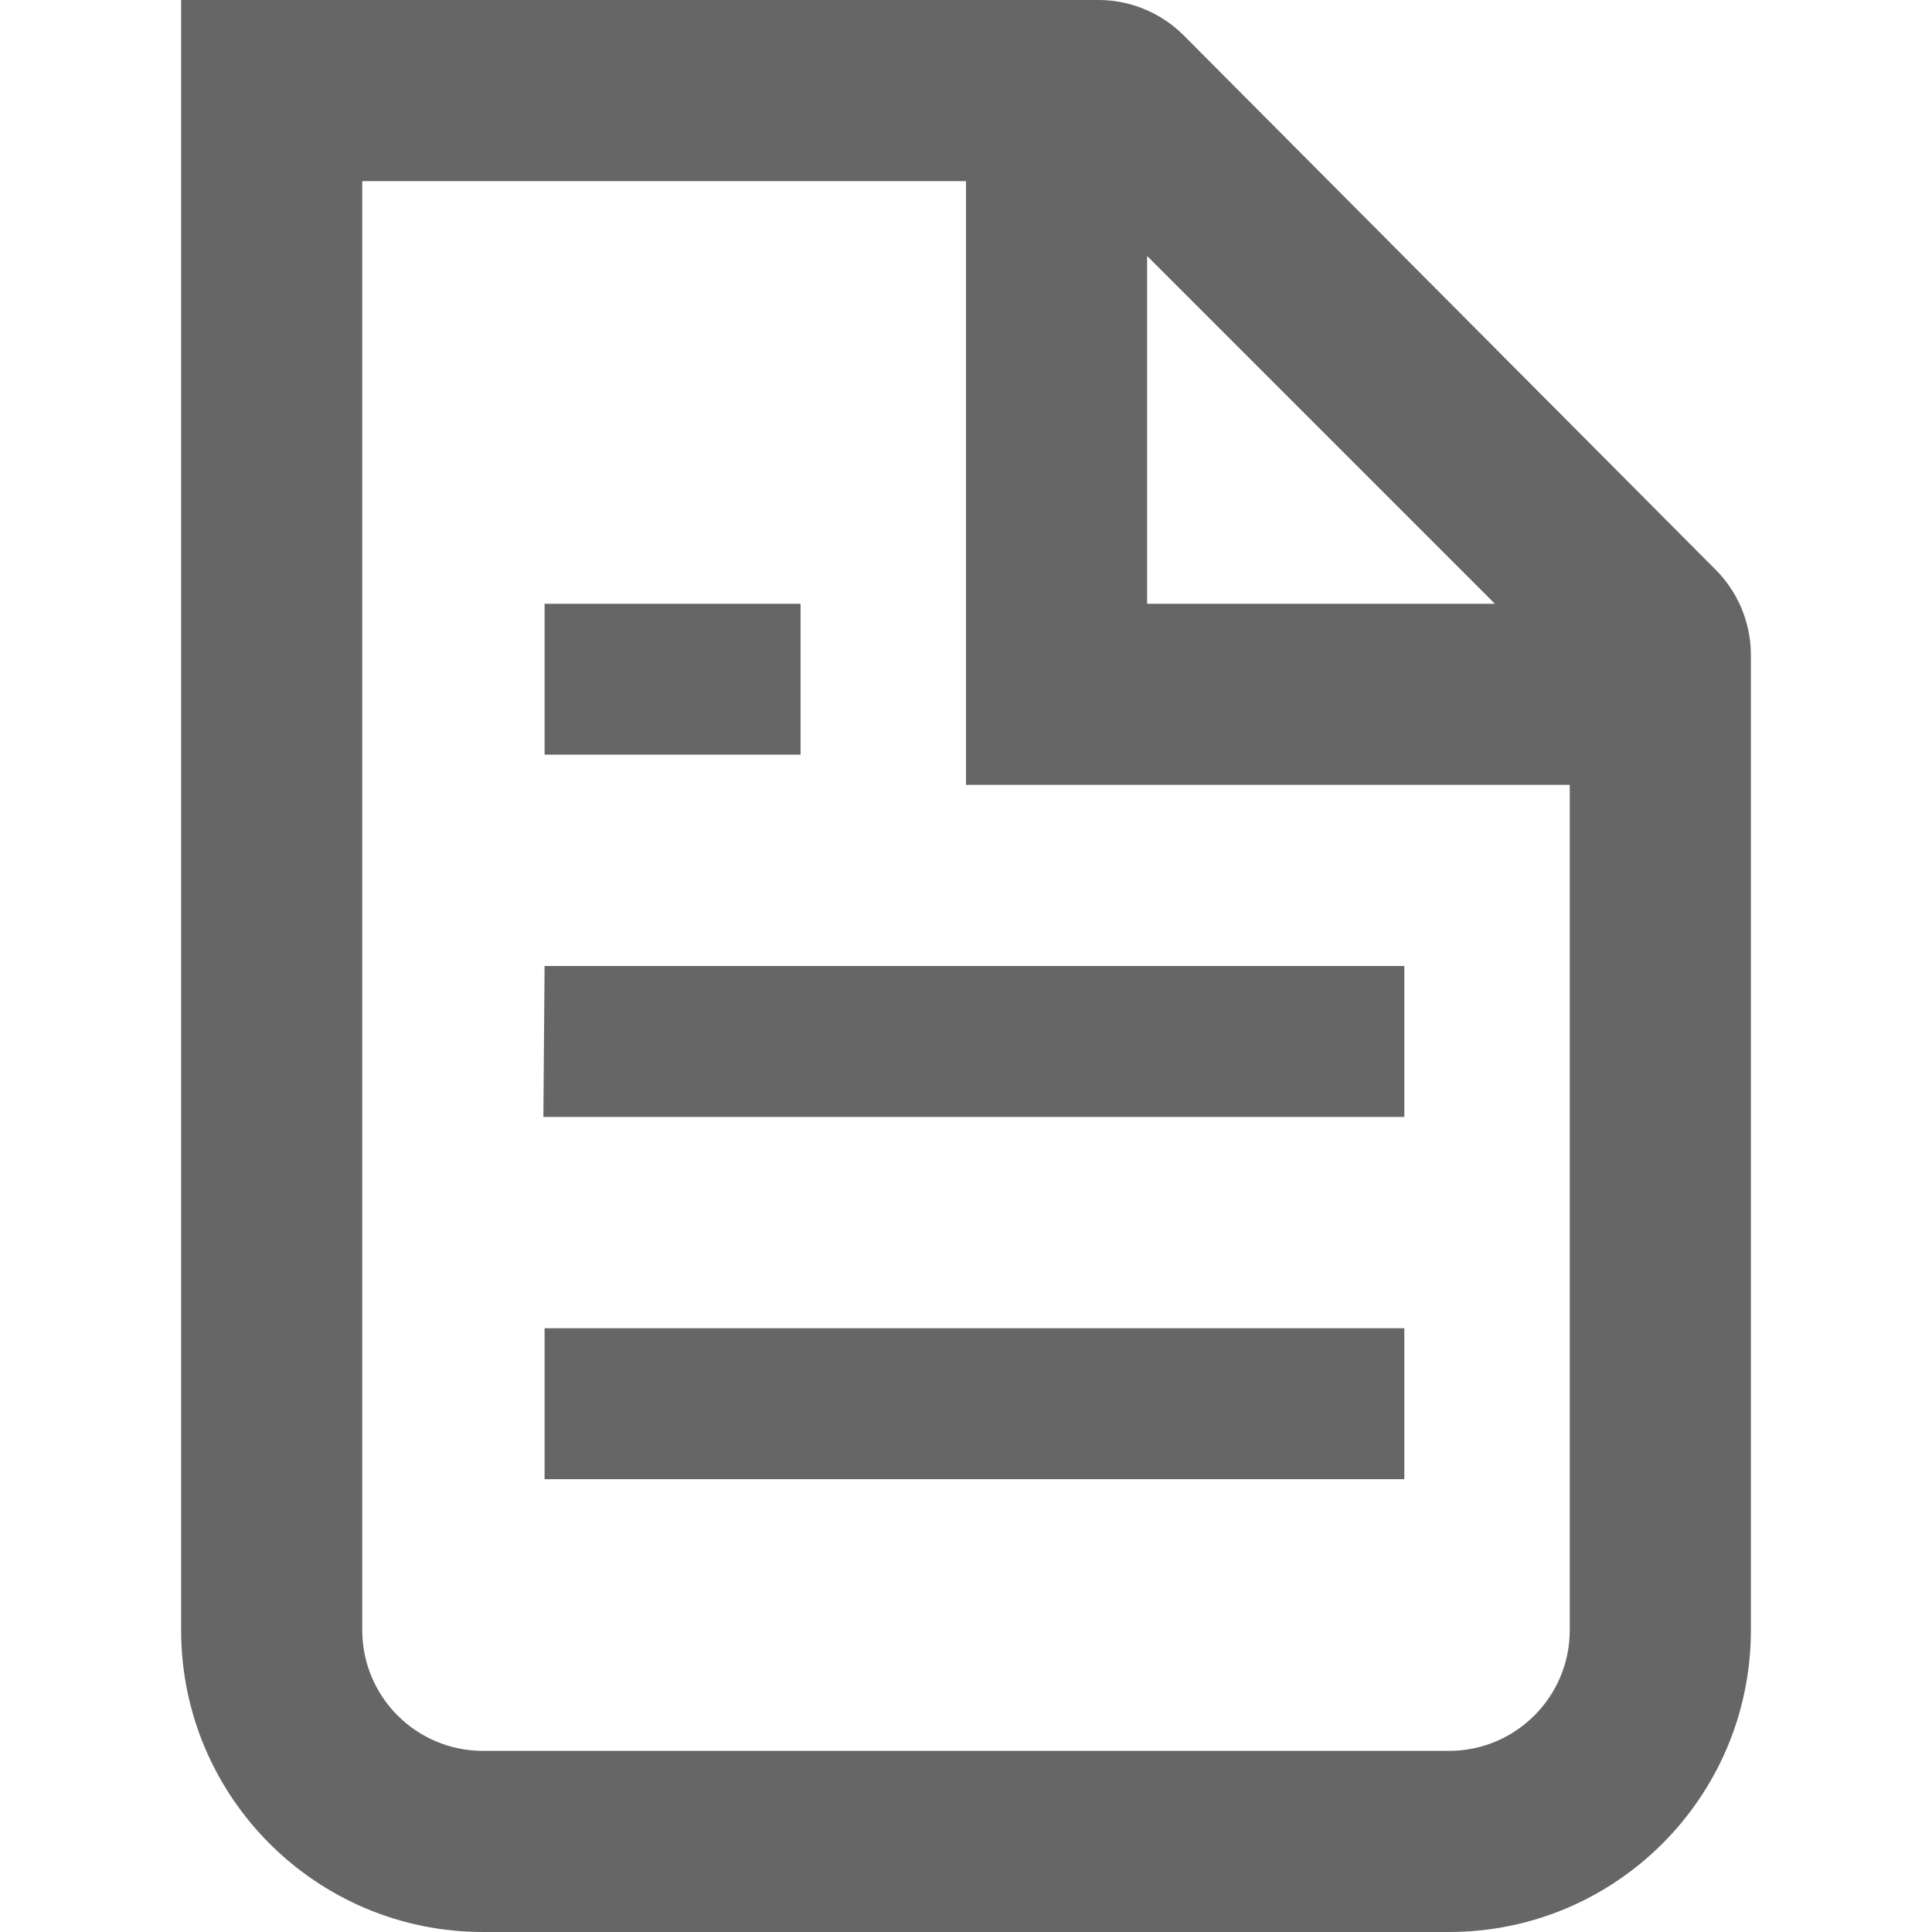
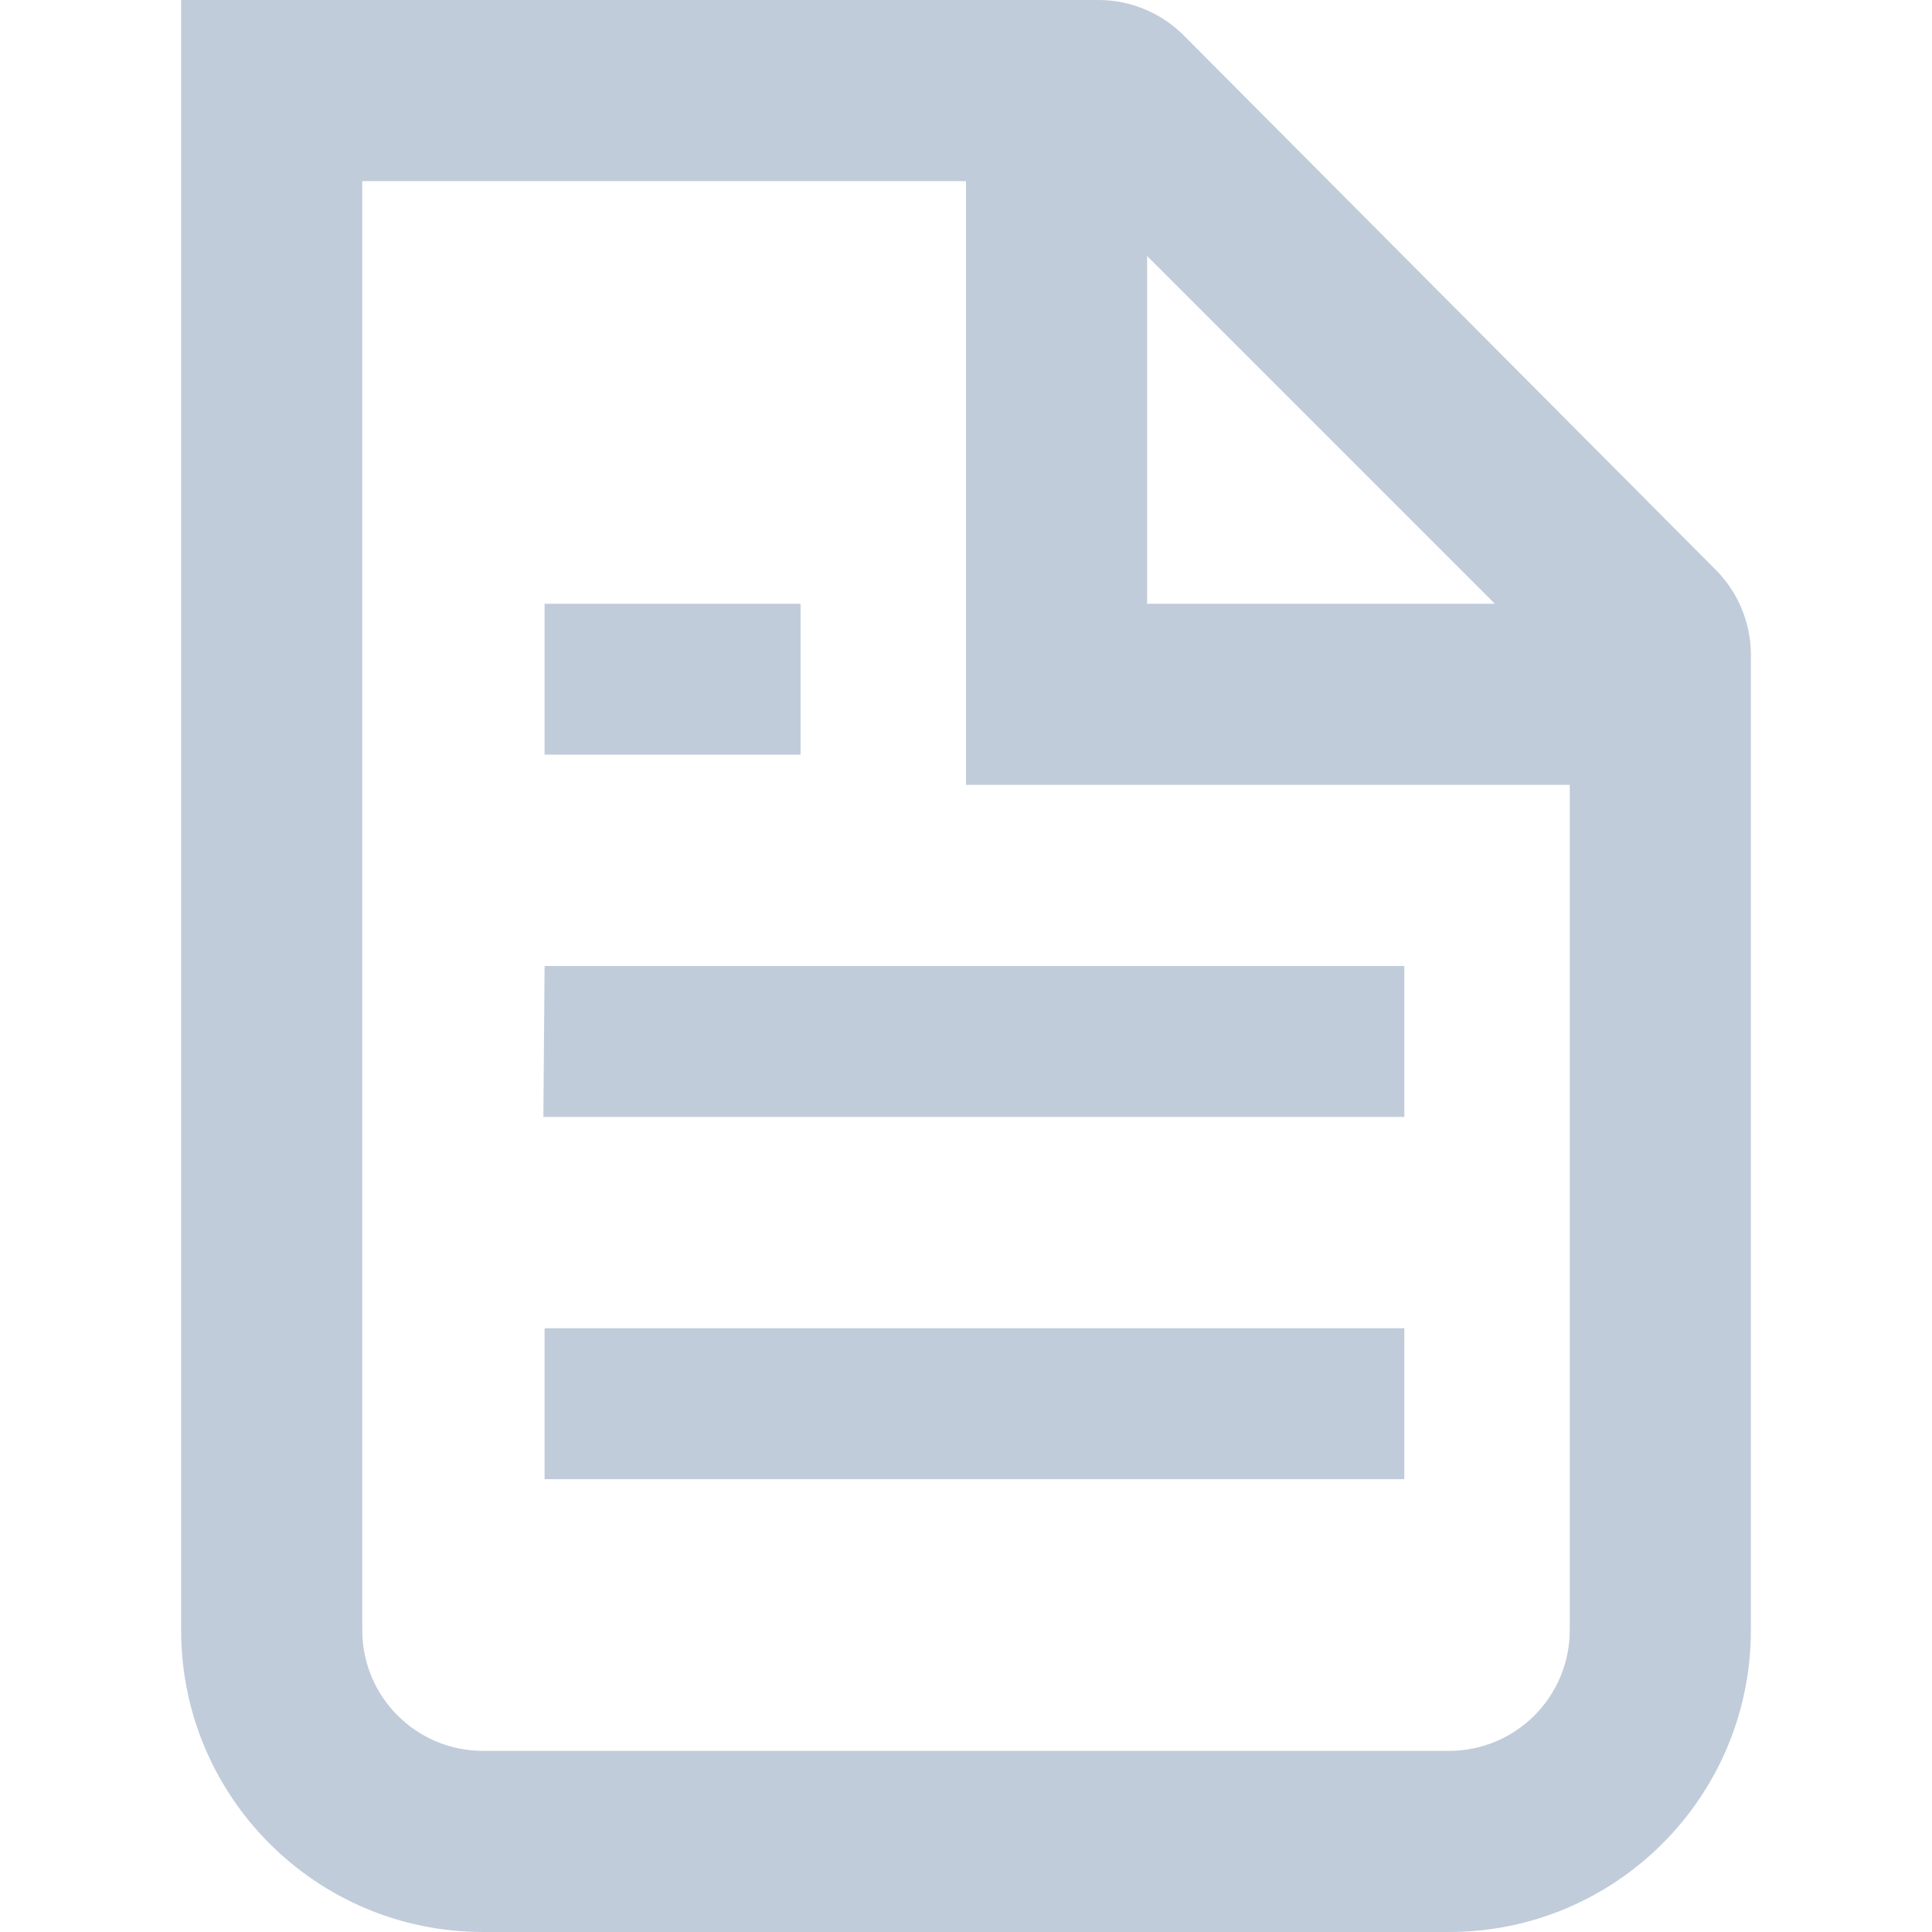
<svg xmlns="http://www.w3.org/2000/svg" fill="none" viewBox="0 0 16 16">
-   <path d="M14.5 13.5V5.41a1 1 0 0 0-.3-.7L9.8.29A1 1 0 0 0 9.08 0H1.5v13.5A2.5 2.5 0 0 0 4 16h8a2.5 2.5 0 0 0 2.5-2.5m-1.5 0v-7H8v-5H3v12a1 1 0 0 0 1 1h8a1 1 0 0 0 1-1M9.5 5V2.12L12.38 5zM5.13 5h-.62v1.25h2.12V5zm-.62 3h7.12v1.25H4.5zm.62 3h-.62v1.25h7.12V11z" clip-rule="evenodd" fill="#666" fill-rule="evenodd" />
+   <path d="M14.5 13.5V5.41a1 1 0 0 0-.3-.7L9.8.29A1 1 0 0 0 9.08 0H1.5v13.5A2.5 2.5 0 0 0 4 16h8a2.5 2.5 0 0 0 2.5-2.5m-1.5 0v-7H8v-5H3v12a1 1 0 0 0 1 1h8a1 1 0 0 0 1-1M9.5 5V2.12L12.38 5zM5.13 5h-.62v1.25h2.12V5zm-.62 3h7.12v1.25H4.5zm.62 3h-.62v1.25h7.12V11z" clip-rule="evenodd" fill="#c1ccda" fill-rule="evenodd" />
</svg>
